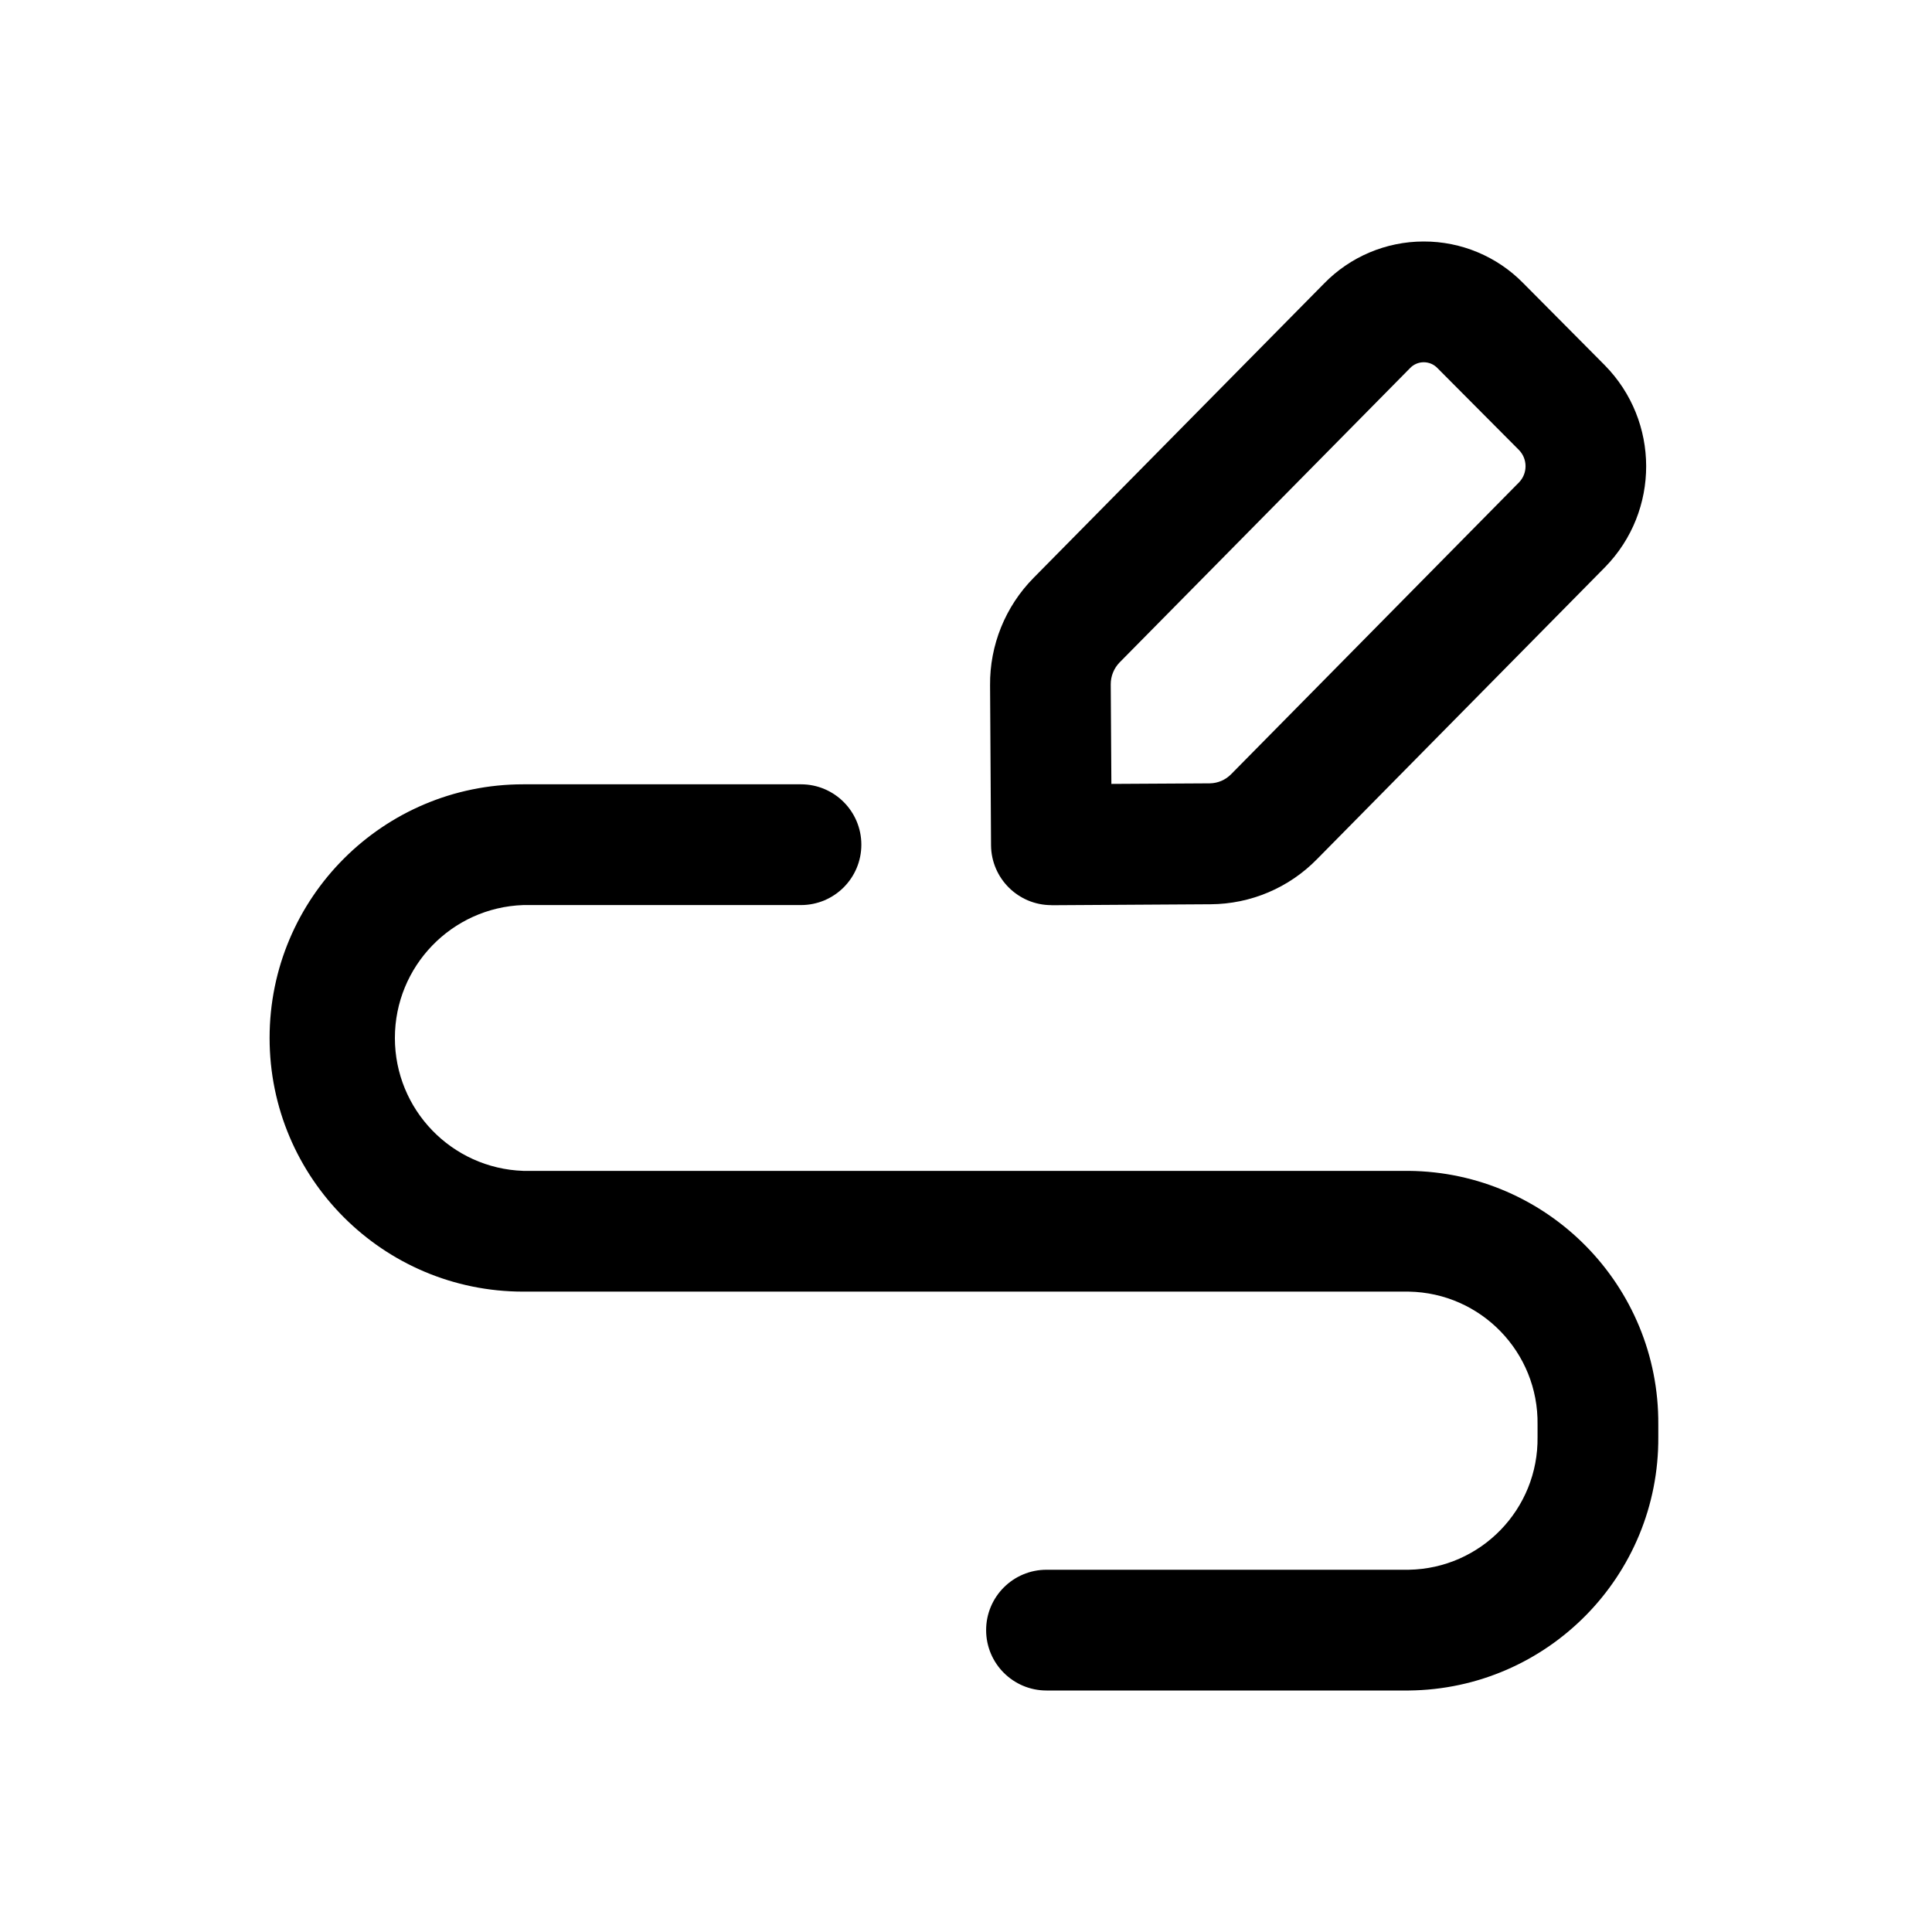
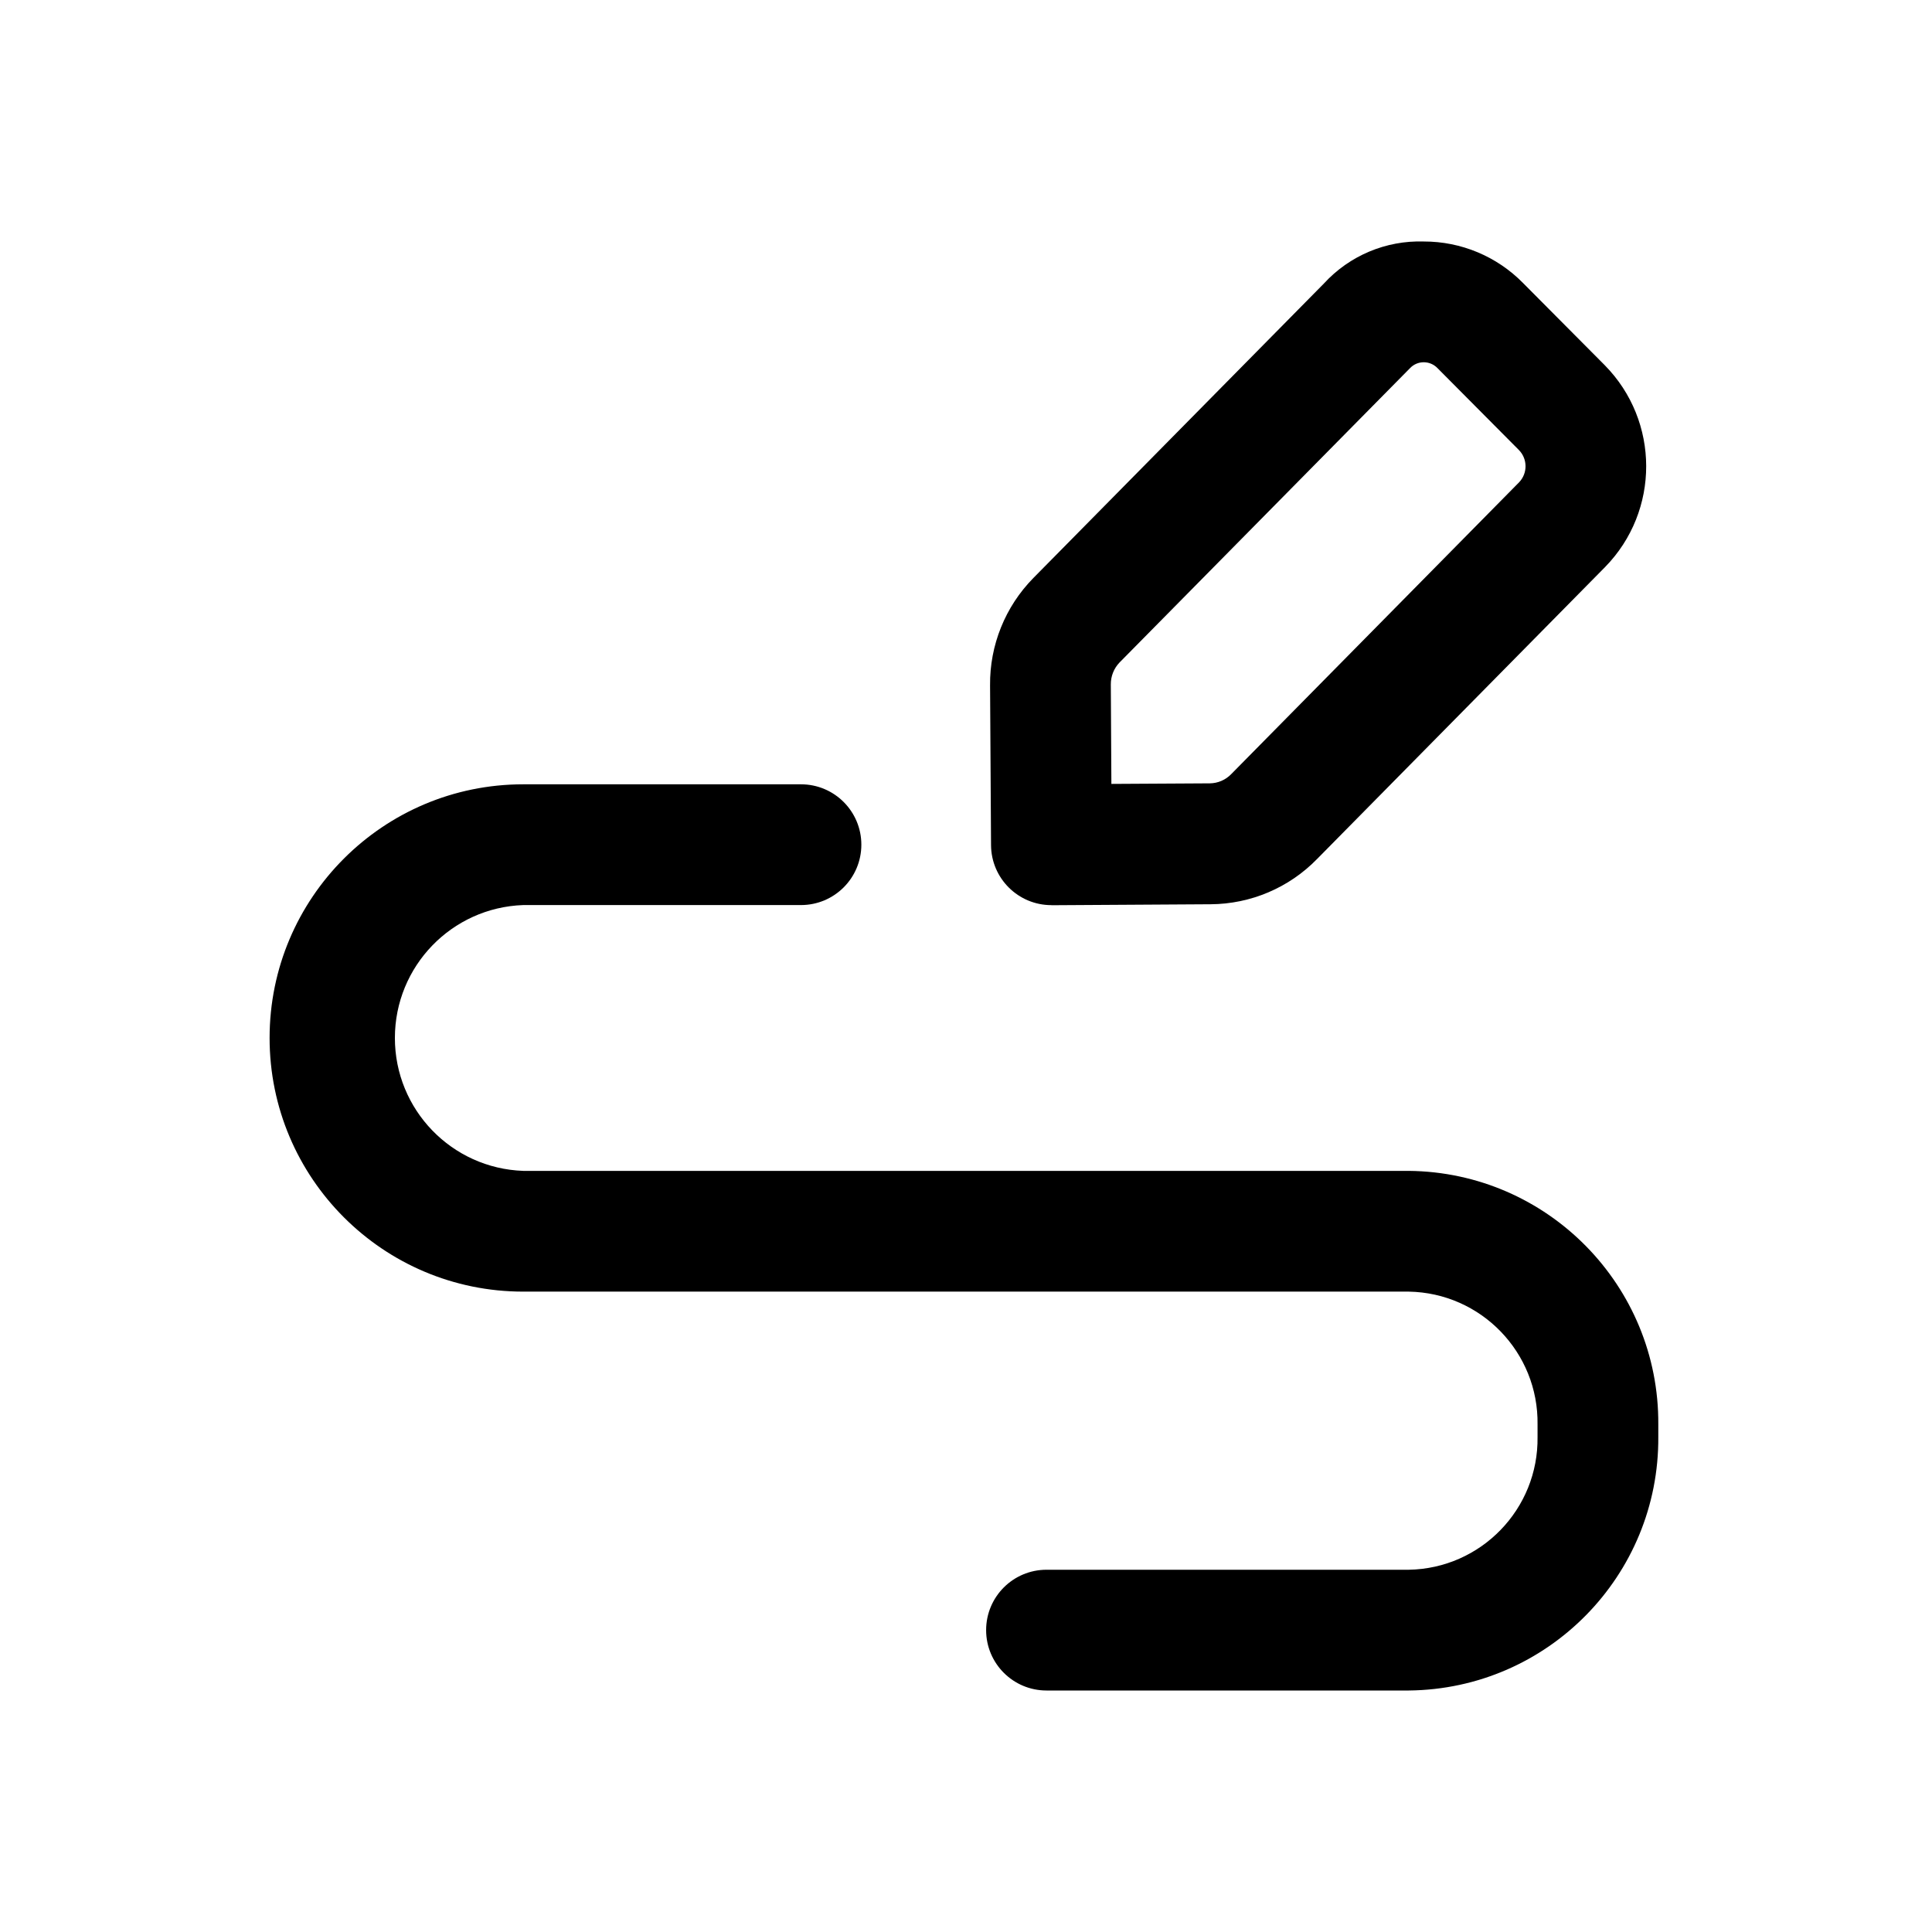
- <svg xmlns="http://www.w3.org/2000/svg" id="icons" viewBox="0 0 24 24">
-   <rect id="canvas" width="24" height="24" style="fill:none" />
-   <path d="M13.061,11.244a.75.75,0,0,1-.75-.745l-.012-1.985a1.874,1.874,0,0,1,.54-1.335l3.609-3.657A1.727,1.727,0,0,1,17.683,3h.004a1.725,1.725,0,0,1,1.234.516l1.014,1.021A1.791,1.791,0,0,1,19.94,7.044h-0l-3.578,3.627a1.862,1.862,0,0,1-1.324.562l-1.973.012ZM17.687,4.5H17.686a.234.234,0,0,0-.171.074L13.906,8.231a.389.389,0,0,0-.108.272l.008,1.235,1.223-.007a.379.379,0,0,0,.265-.114l3.578-3.627a.289.289,0,0,0-.001-.398L17.856,4.572A.235.235,0,0,0,17.687,4.5Zm1.719,2.018h0Z" />
-   <path d="M17.5,21H13a.75.75,0,0,1,0-1.5h4.5a1.628,1.628,0,0,0,1.6-1.651v-.152A1.628,1.628,0,0,0,17.5,16.045H6.5a3.151,3.151,0,0,1,0-6.302H9.95a.75.75,0,0,1,0,1.5H6.5a1.652,1.652,0,0,0,0,3.302h11a3.13,3.13,0,0,1,3.1,3.151v.152A3.13,3.13,0,0,1,17.5,21Z" />
+ <svg xmlns="http://www.w3.org/2000/svg" viewBox="0 0 24 24">
+   <g id="transparent_canvas">
+     <rect id="canvas" width="24" height="24" style="fill:none" />
+   </g>
+   <g id="icons">
+     <path d="M13.061,11.244a.75.75,0,0,1-.75-.745l-.012-1.985a1.873,1.873,0,0,1,.538-1.334l3.609-3.658A1.613,1.613,0,0,1,17.687,3a1.724,1.724,0,0,1,1.233.516l1.015,1.021A1.789,1.789,0,0,1,19.939,7.044h0l-3.578,3.627a1.861,1.861,0,0,1-1.323.562l-1.973.012ZM17.687,4.5h-.001a.234.234,0,0,0-.17.073L13.906,8.231a.389.389,0,0,0-.107.272l.007,1.235,1.223-.007a.375.375,0,0,0,.265-.114l3.578-3.627a.288.288,0,0,0-.002-.398l-1.014-1.02A.236.236,0,0,0,17.687,4.5Zm1.719,2.018h0Z" />
+     <path d="M17.5,21H13a.75.75,0,0,1,0-1.5h4.5a1.628,1.628,0,0,0,1.6-1.651v-.152A1.628,1.628,0,0,0,17.5,16.045H6.5a3.151,3.151,0,0,1,0-6.302H9.95a.75.75,0,0,1,0,1.5H6.5a1.652,1.652,0,0,0,0,3.302h11a3.13,3.13,0,0,1,3.1,3.151v.152A3.13,3.13,0,0,1,17.5,21Z" />
+   </g>
</svg>
